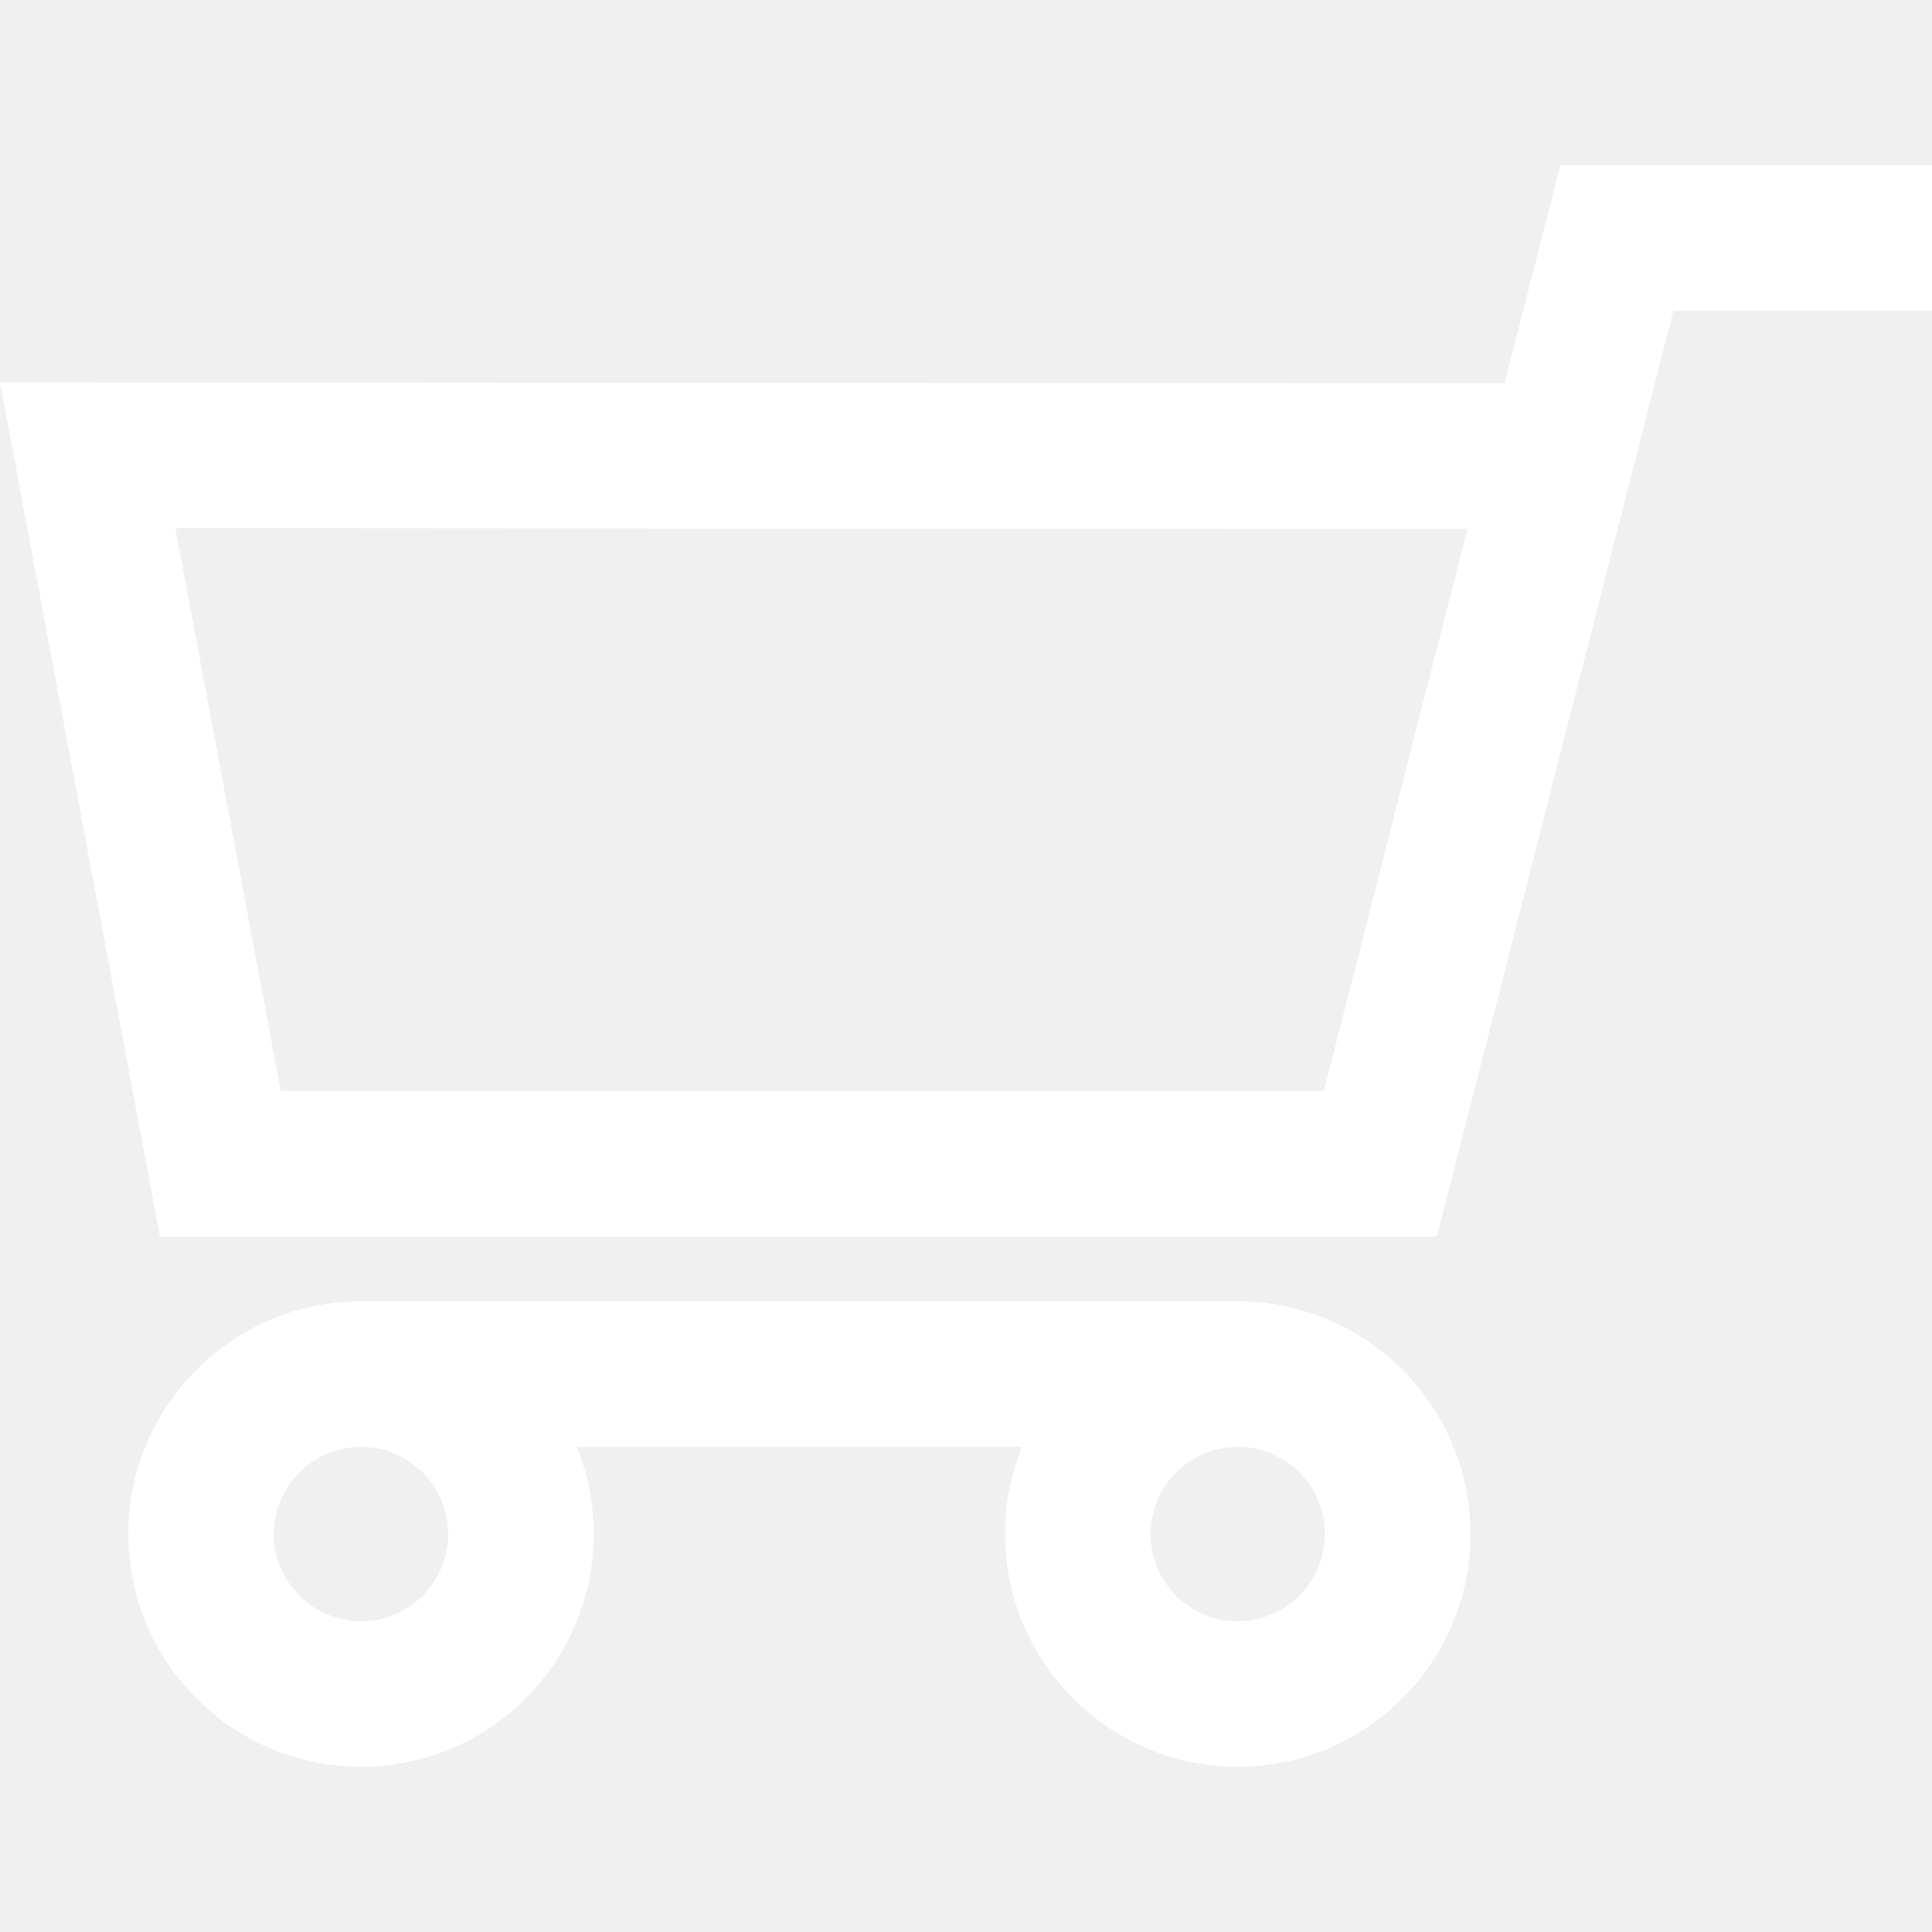
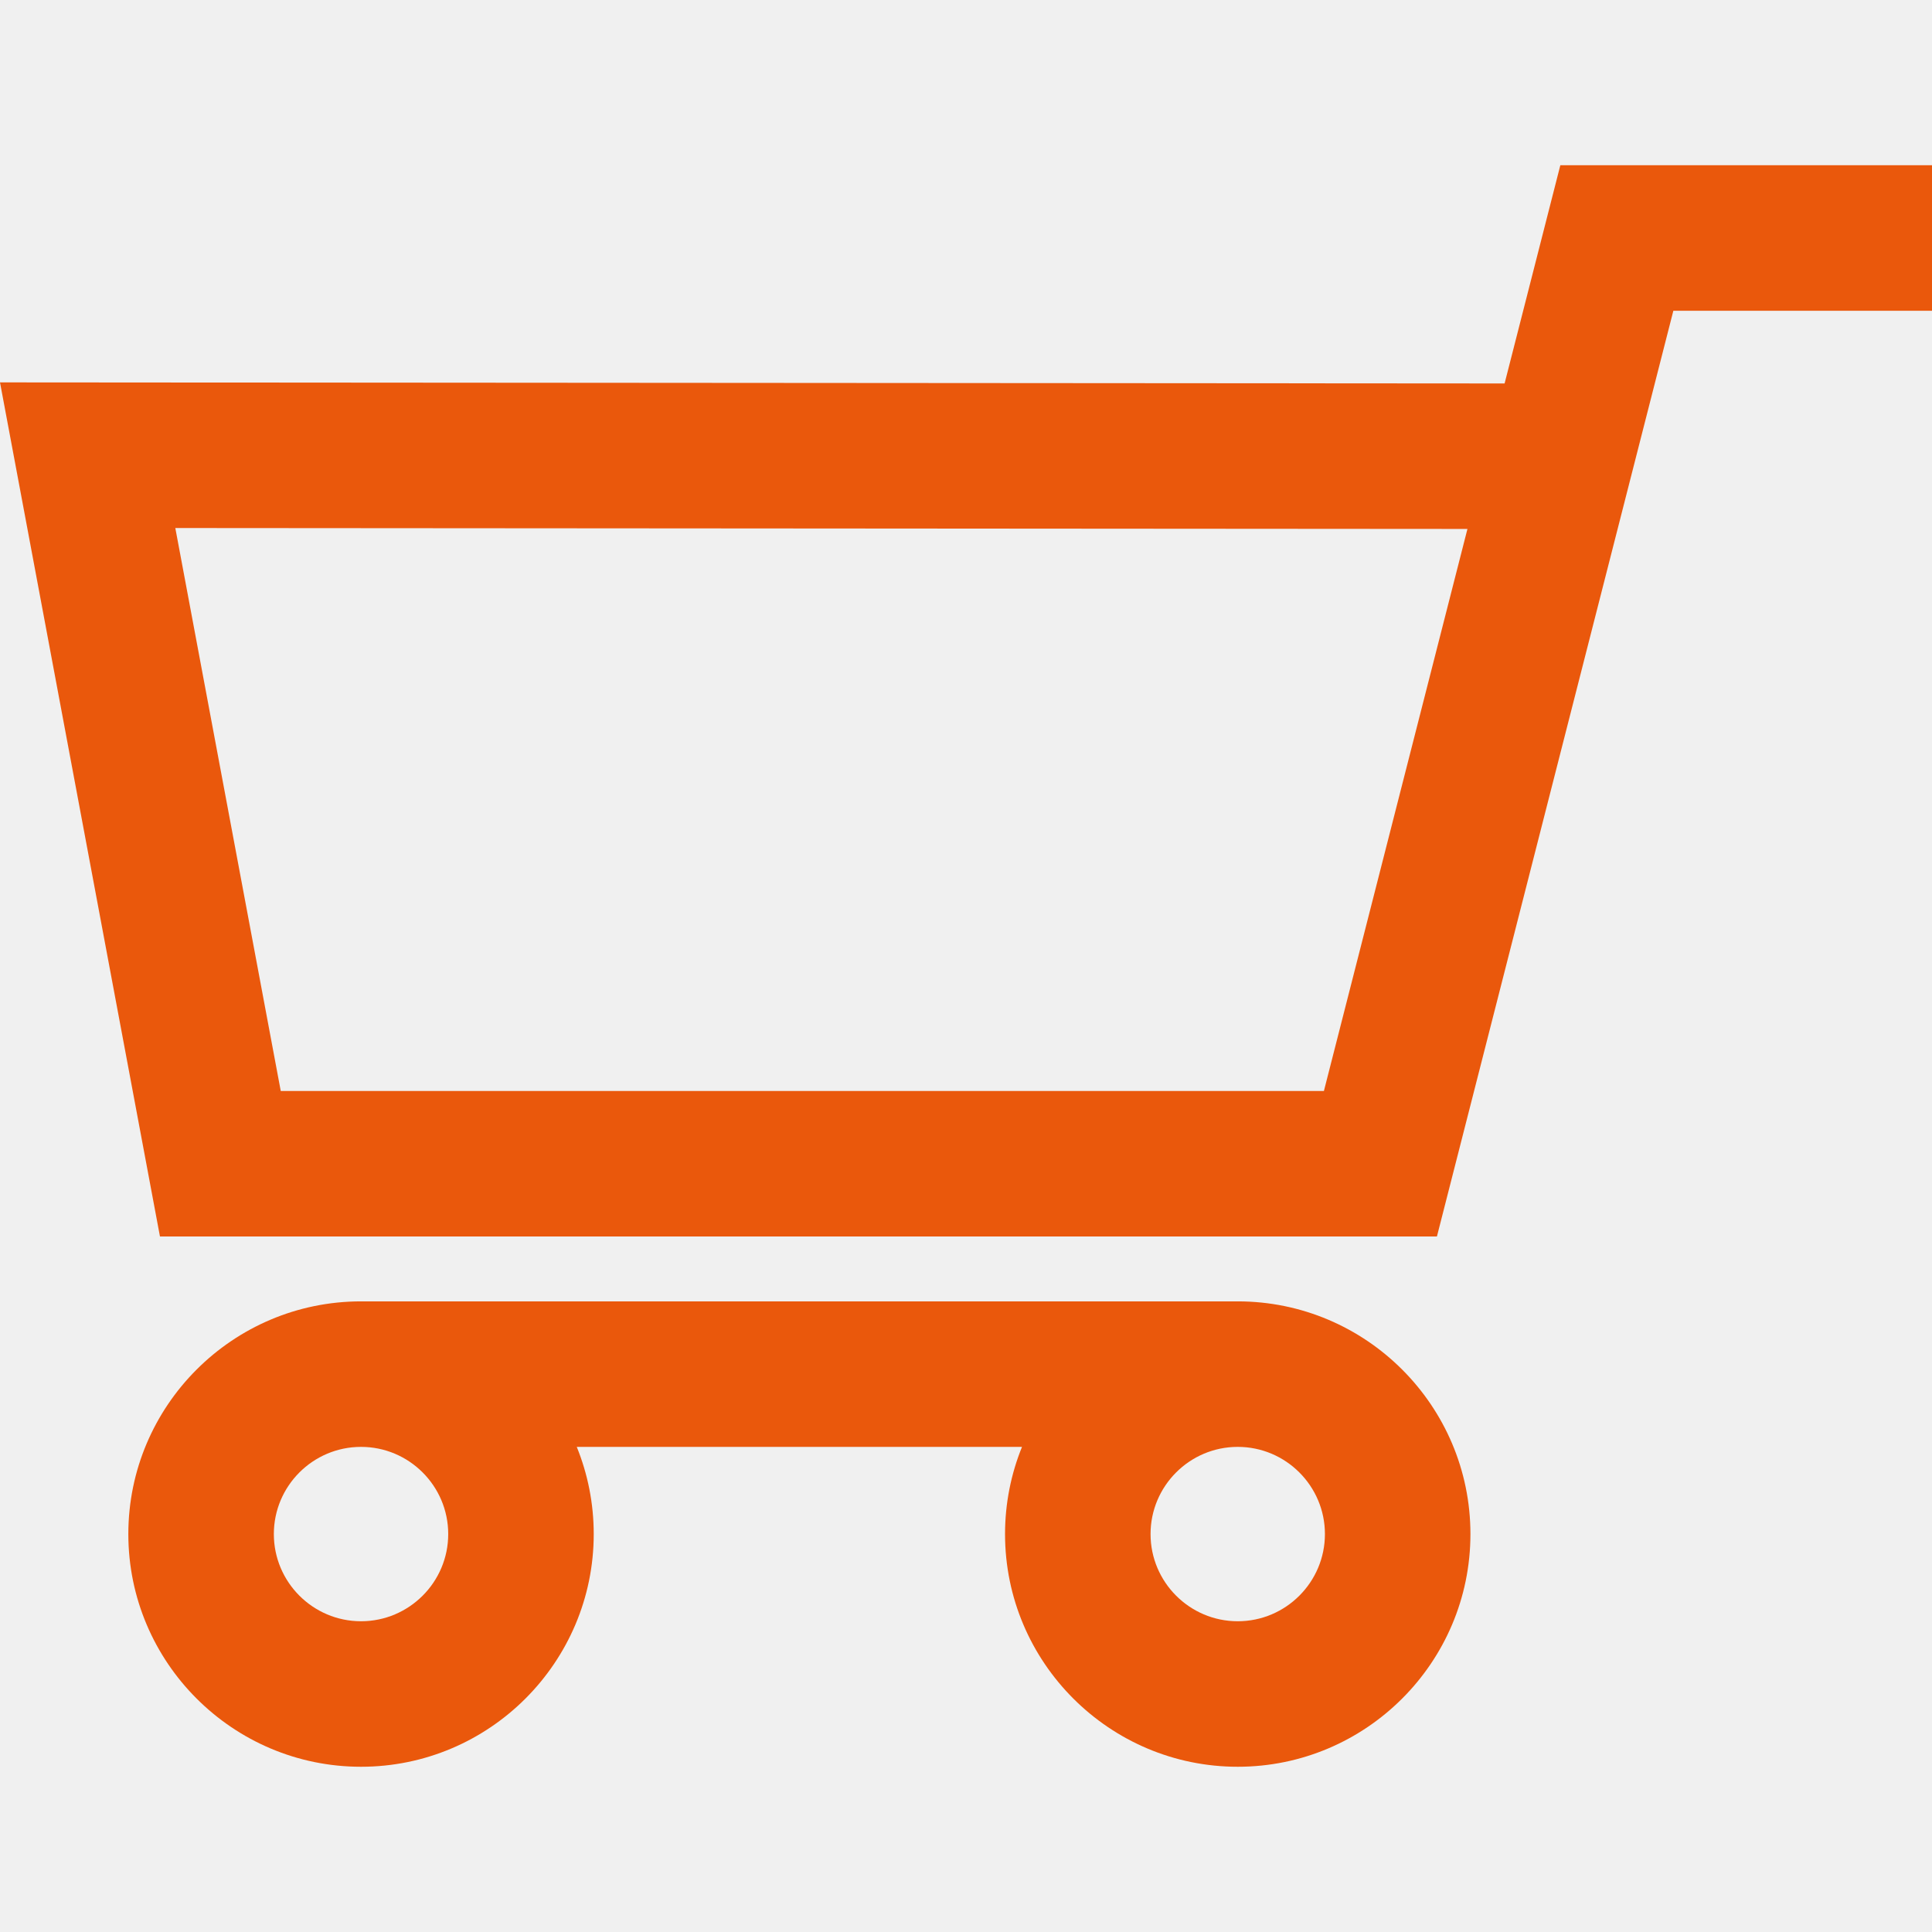
- <svg xmlns="http://www.w3.org/2000/svg" fill="#fff" version="1.1" id="Capa_1" width="24" height="24" viewBox="0 0 902.86 902.86" xml:space="preserve">
+ <svg xmlns="http://www.w3.org/2000/svg" fill="rgba(234, 88, 12,1)" version="1.1" id="Capa_1" width="24" height="24" viewBox="0 0 902.86 902.86" xml:space="preserve">
  <g>
    <g>
      <path d="M671.504,577.829l110.485-432.609H902.86v-68H729.174L703.128,179.2L0,178.697l74.753,399.129h596.751V577.829z     M685.766,247.188l-67.077,262.64H131.199L81.928,246.756L685.766,247.188z" />
      <path d="M578.418,825.641c59.961,0,108.743-48.783,108.743-108.744s-48.782-108.742-108.743-108.742H168.717    c-59.961,0-108.744,48.781-108.744,108.742s48.782,108.744,108.744,108.744c59.962,0,108.743-48.783,108.743-108.744    c0-14.4-2.821-28.152-7.927-40.742h208.069c-5.107,12.59-7.928,26.342-7.928,40.742    C469.675,776.858,518.457,825.641,578.418,825.641z M209.46,716.897c0,22.467-18.277,40.744-40.743,40.744    c-22.466,0-40.744-18.277-40.744-40.744c0-22.465,18.277-40.742,40.744-40.742C191.183,676.155,209.46,694.432,209.46,716.897z     M619.162,716.897c0,22.467-18.277,40.744-40.743,40.744s-40.743-18.277-40.743-40.744c0-22.465,18.277-40.742,40.743-40.742    S619.162,694.432,619.162,716.897z" />
    </g>
  </g>
</svg>
